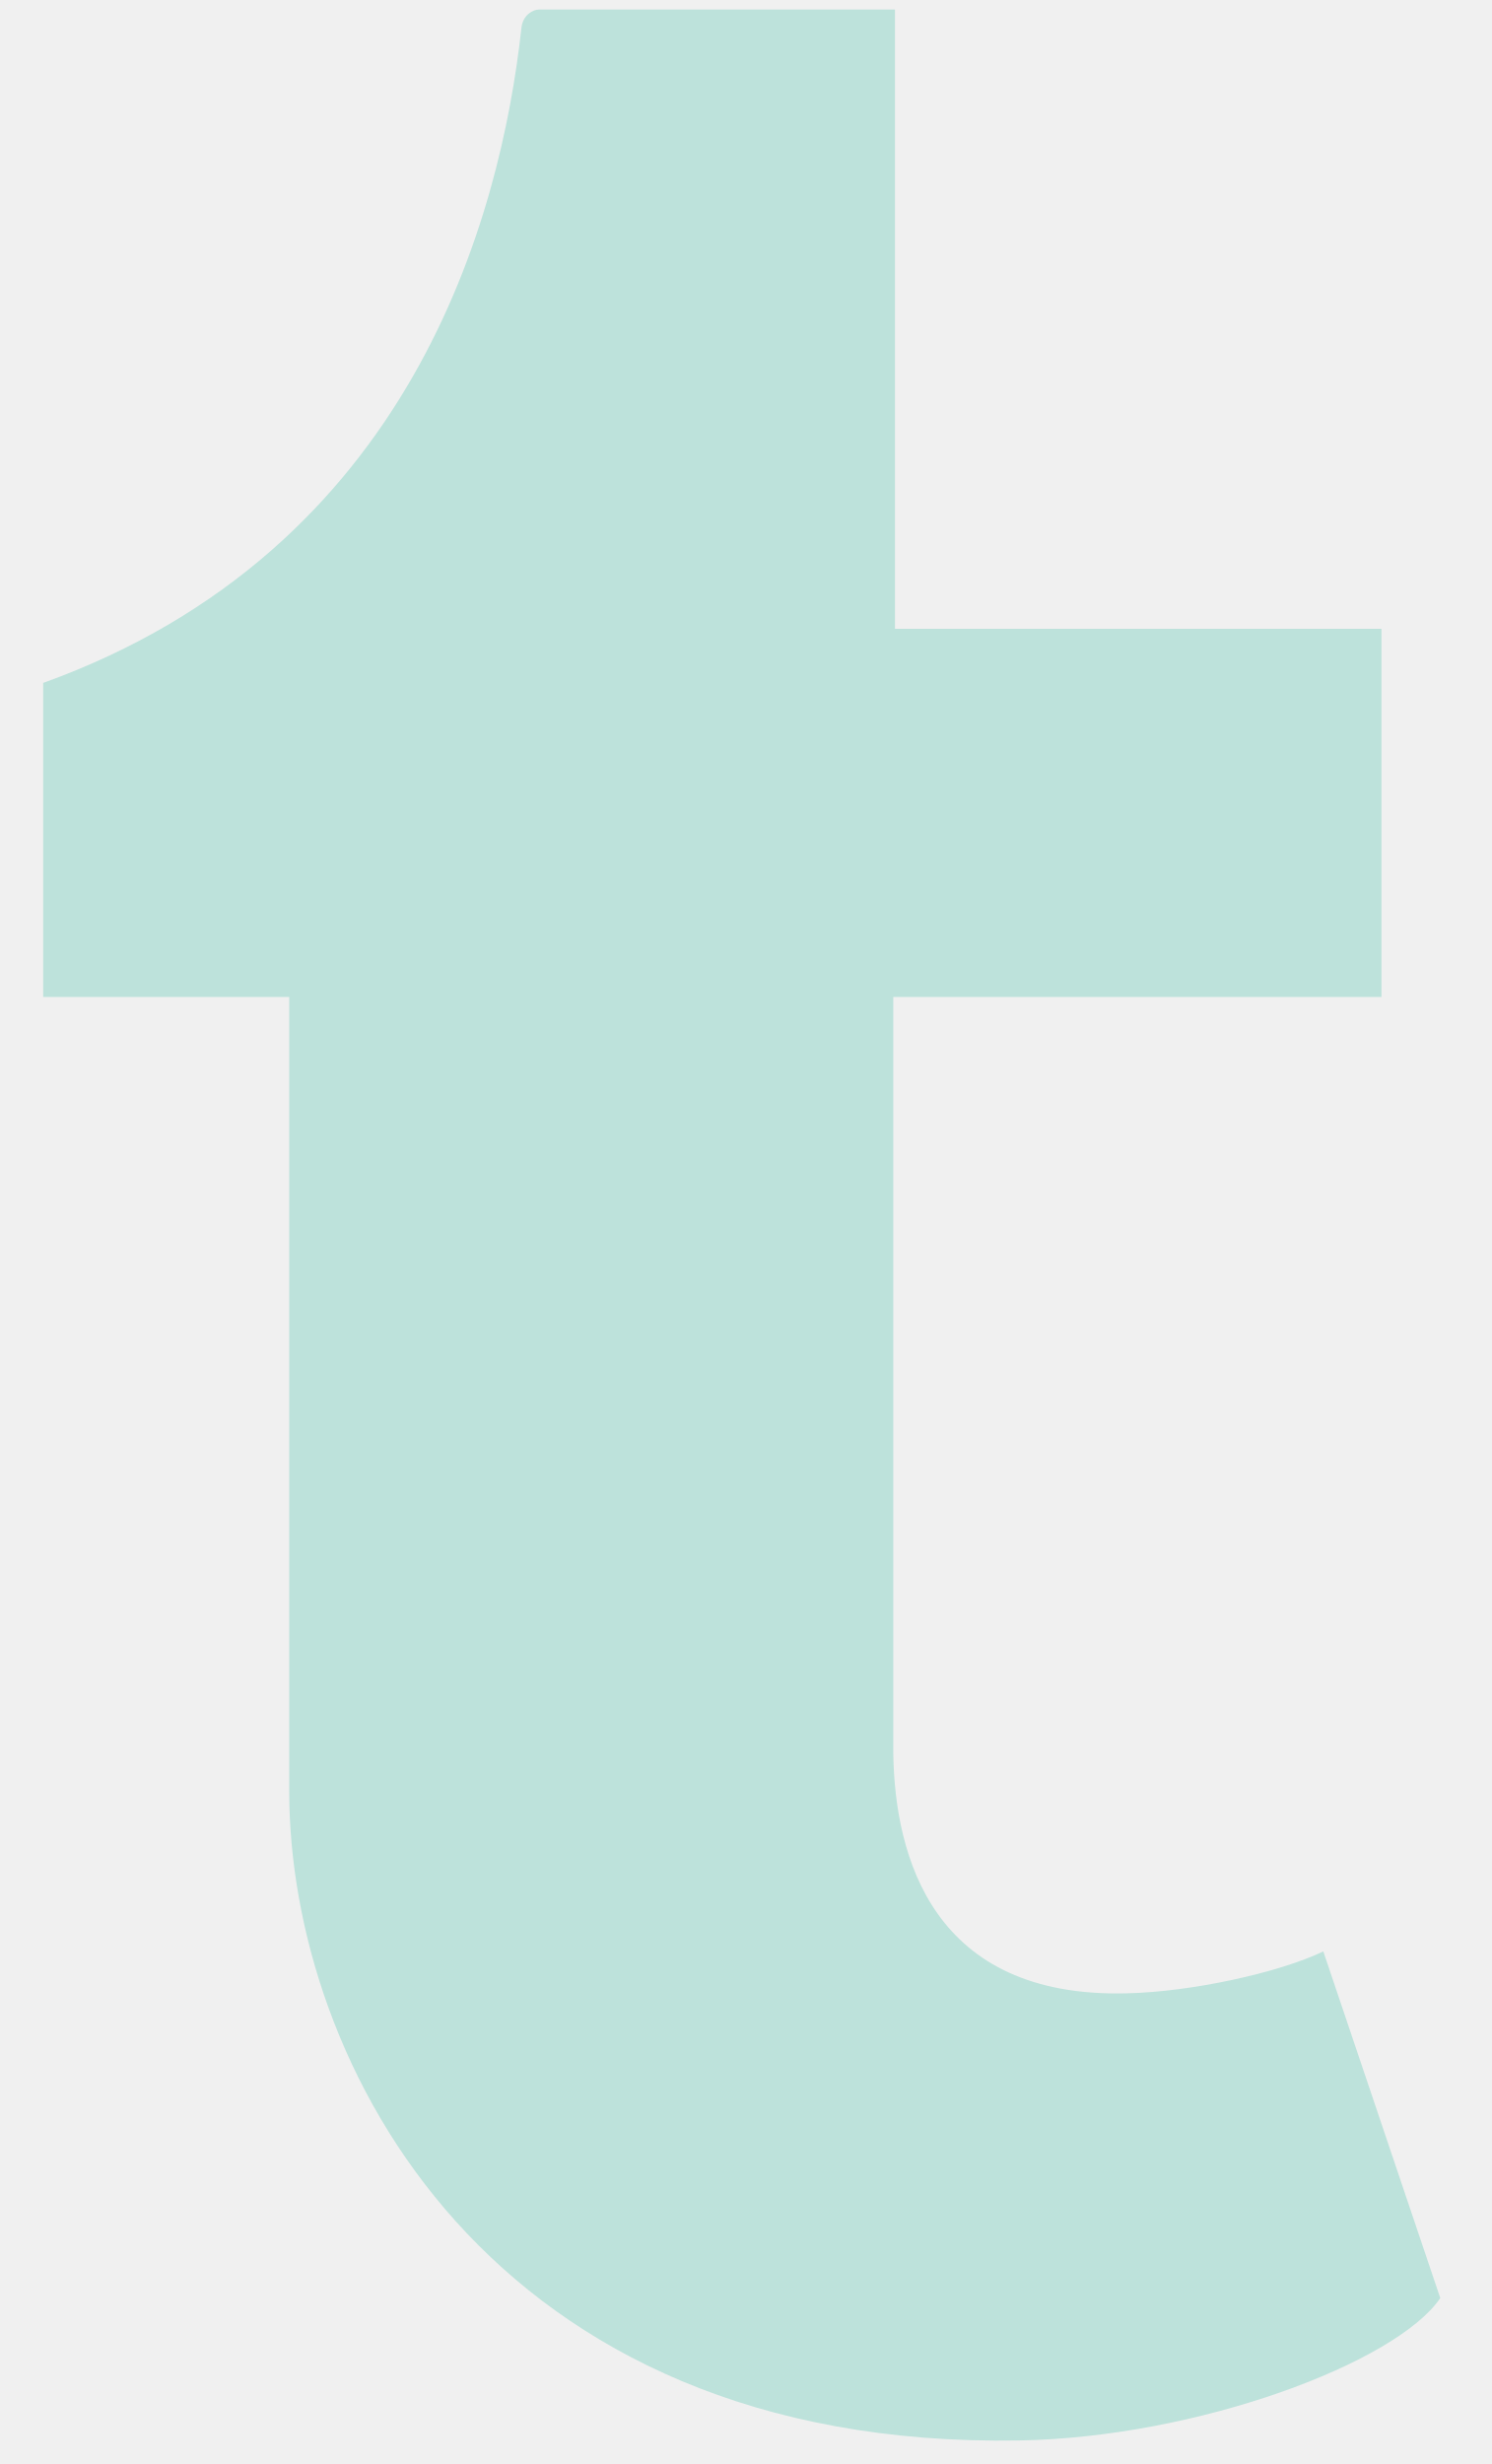
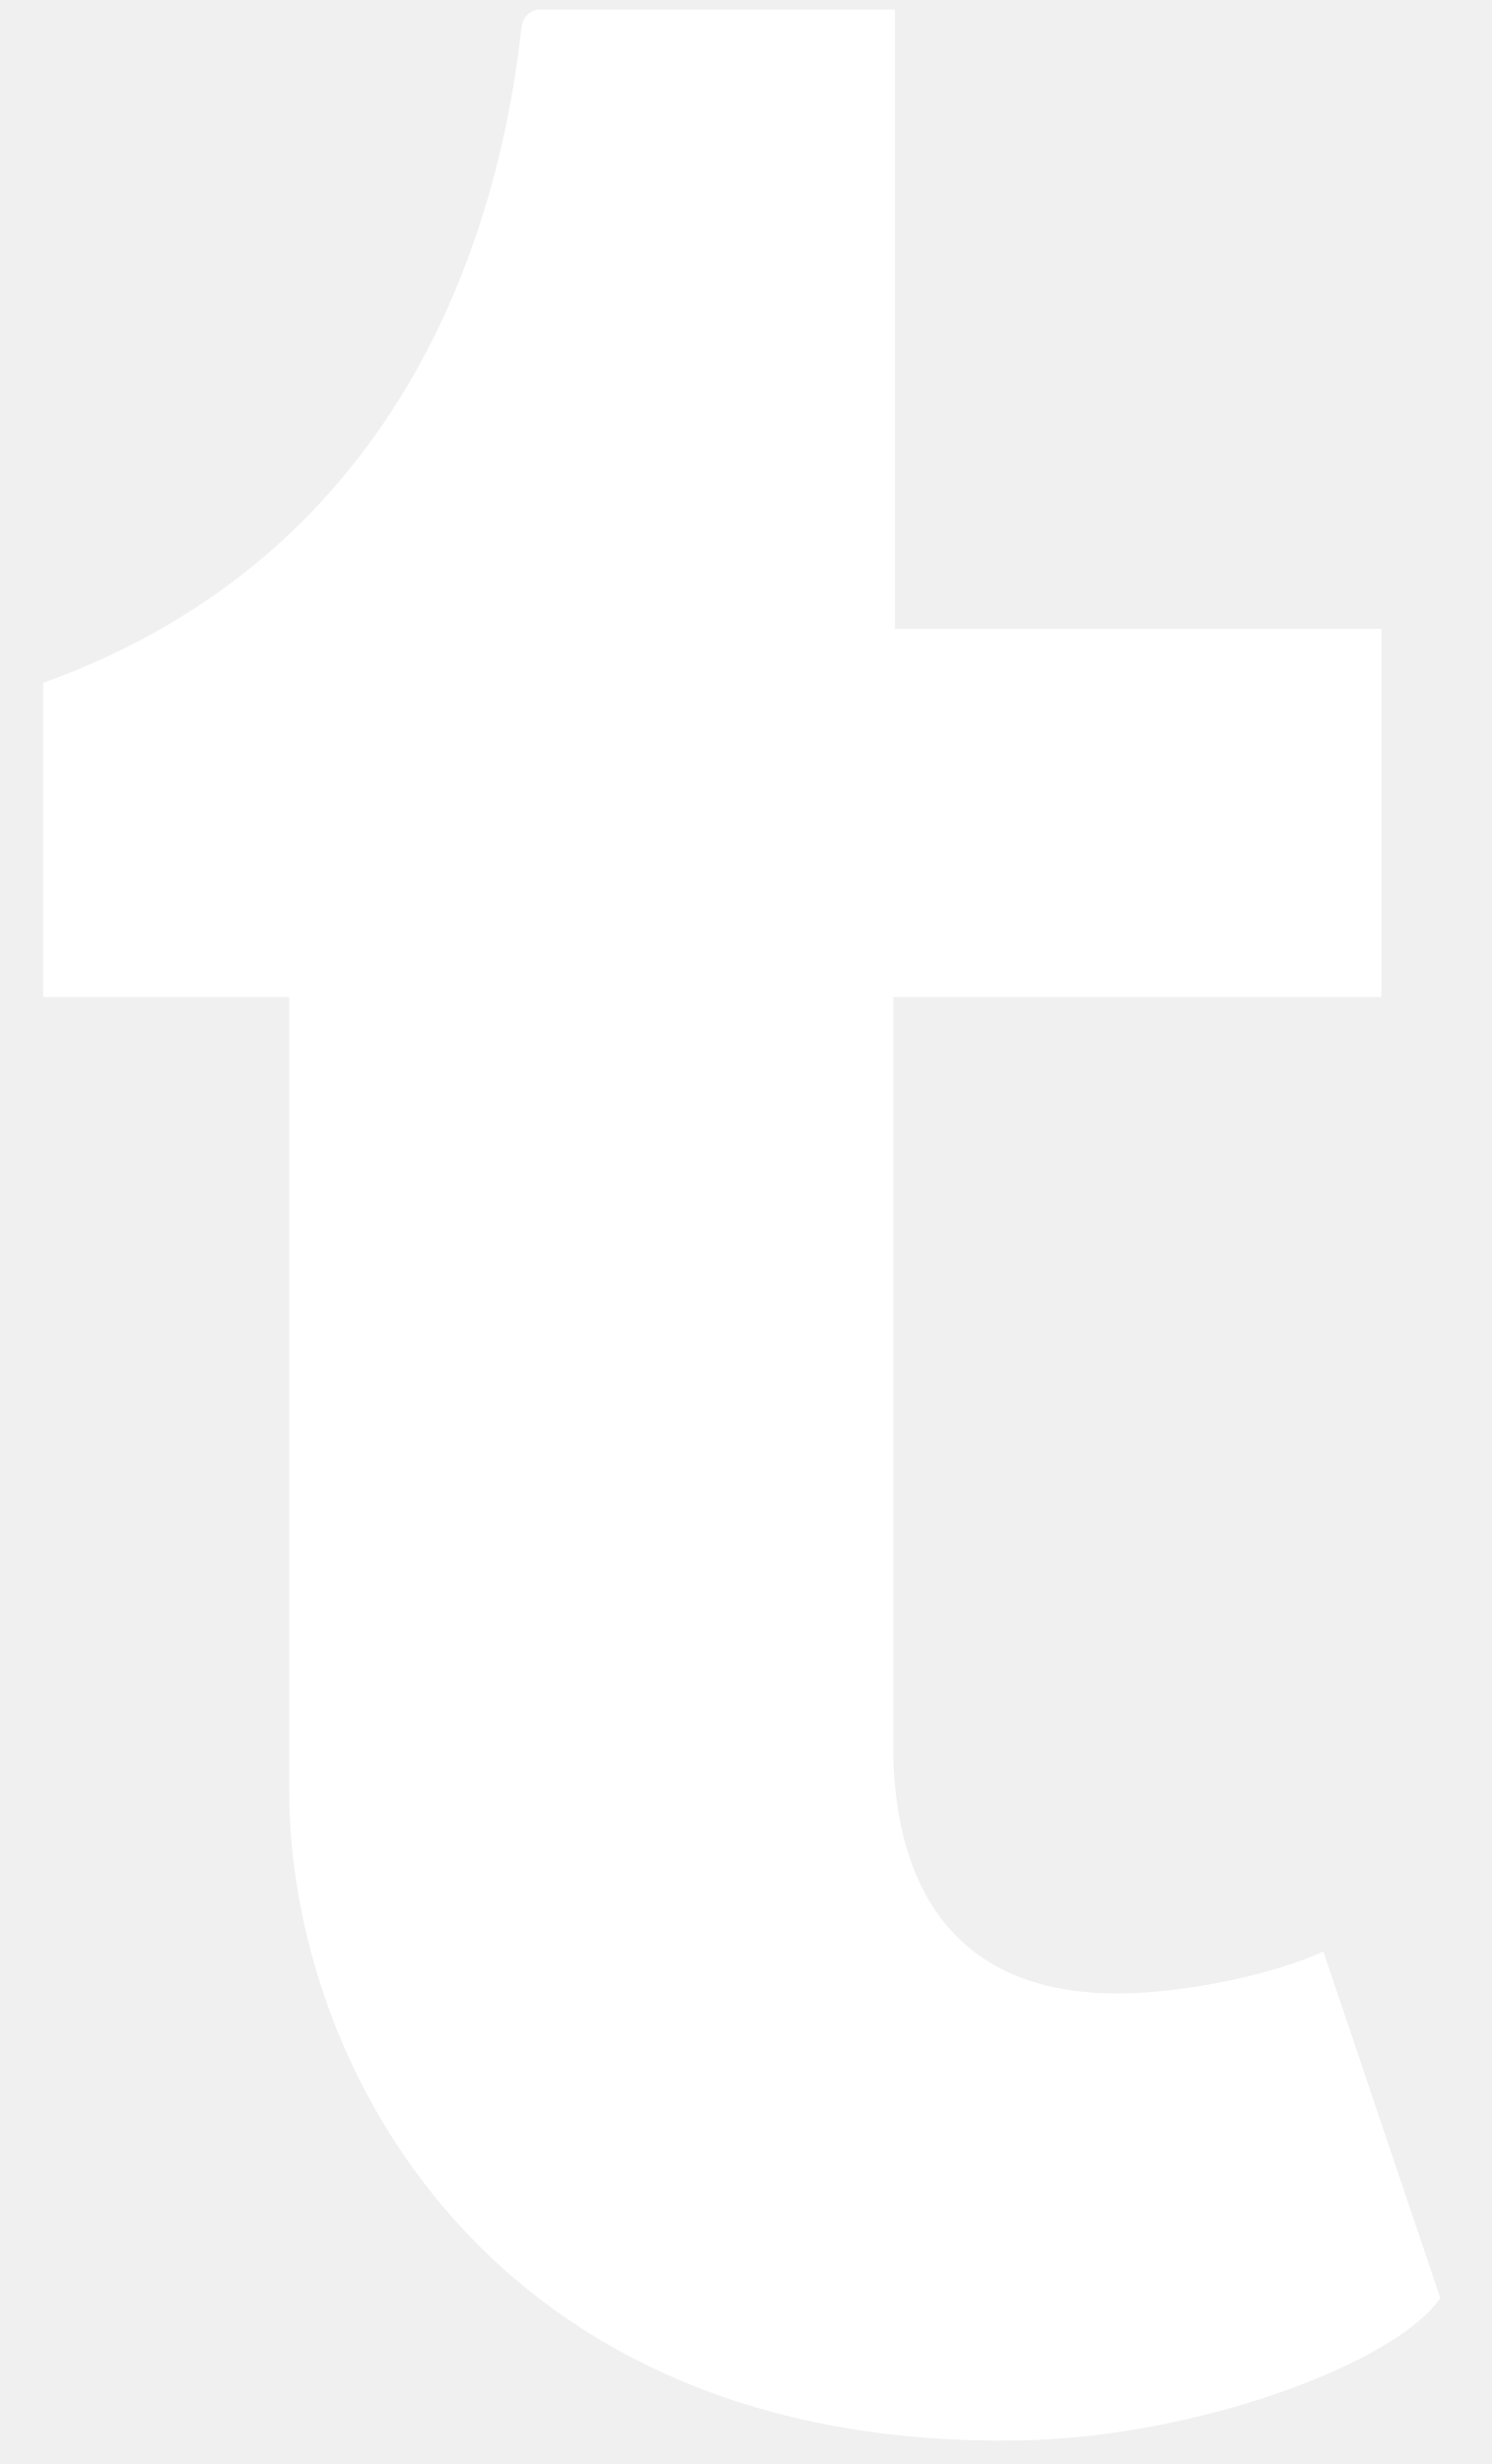
<svg xmlns="http://www.w3.org/2000/svg" width="23" height="38" viewBox="0 0 23 38" fill="none">
-   <path d="M20.411 30.095C19.714 30.427 18.381 30.717 17.387 30.741C14.385 30.822 13.803 28.633 13.778 27.047V15.375H21.308V9.698H13.804V0.147C13.804 0.147 8.402 0.147 8.314 0.147C8.223 0.147 8.066 0.227 8.043 0.427C7.722 3.35 6.354 8.481 0.666 10.532V15.375H4.461V27.624C4.461 31.819 7.555 37.778 15.722 37.637C18.478 37.59 21.539 36.437 22.215 35.441L20.411 30.095Z" fill="rgba(189, 226, 219, 1)" />
+   <path d="M20.411 30.095C19.714 30.427 18.381 30.717 17.387 30.741C14.385 30.822 13.803 28.633 13.778 27.047V15.375H21.308V9.698H13.804V0.147C13.804 0.147 8.402 0.147 8.314 0.147C8.223 0.147 8.066 0.227 8.043 0.427C7.722 3.35 6.354 8.481 0.666 10.532V15.375H4.461V27.624C4.461 31.819 7.555 37.778 15.722 37.637C18.478 37.59 21.539 36.437 22.215 35.441L20.411 30.095Z" fill="white" />
</svg>
